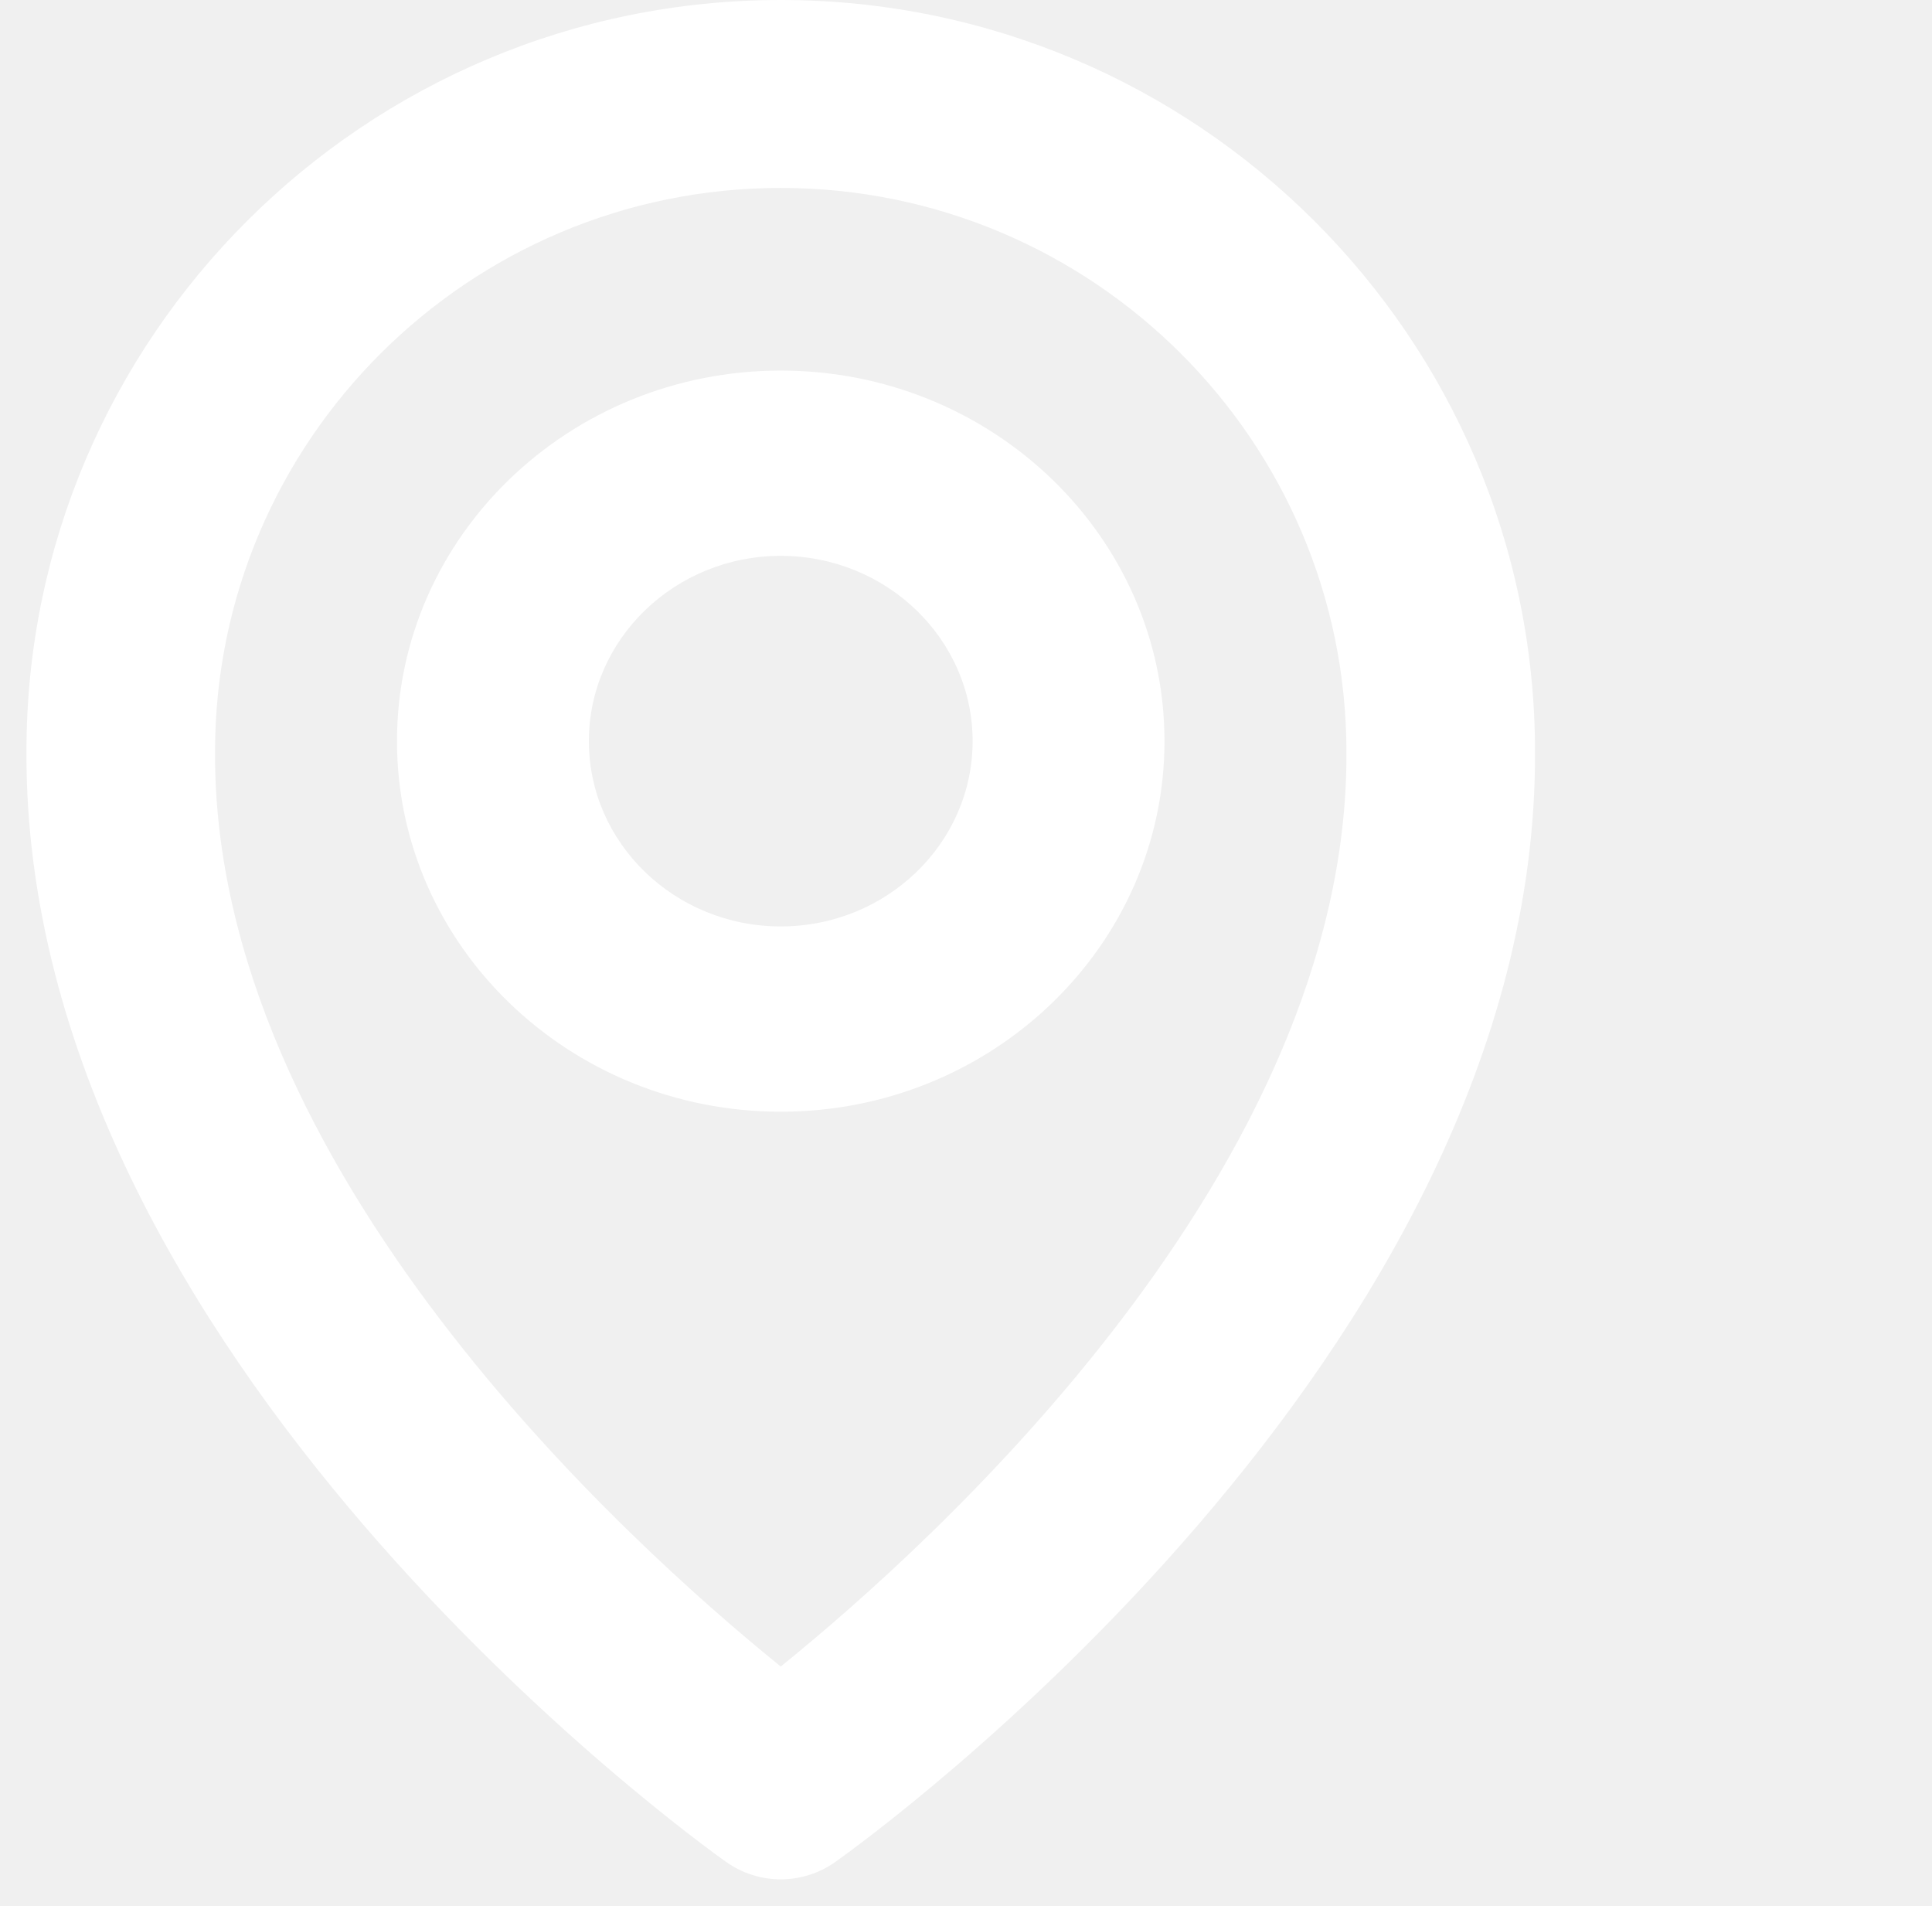
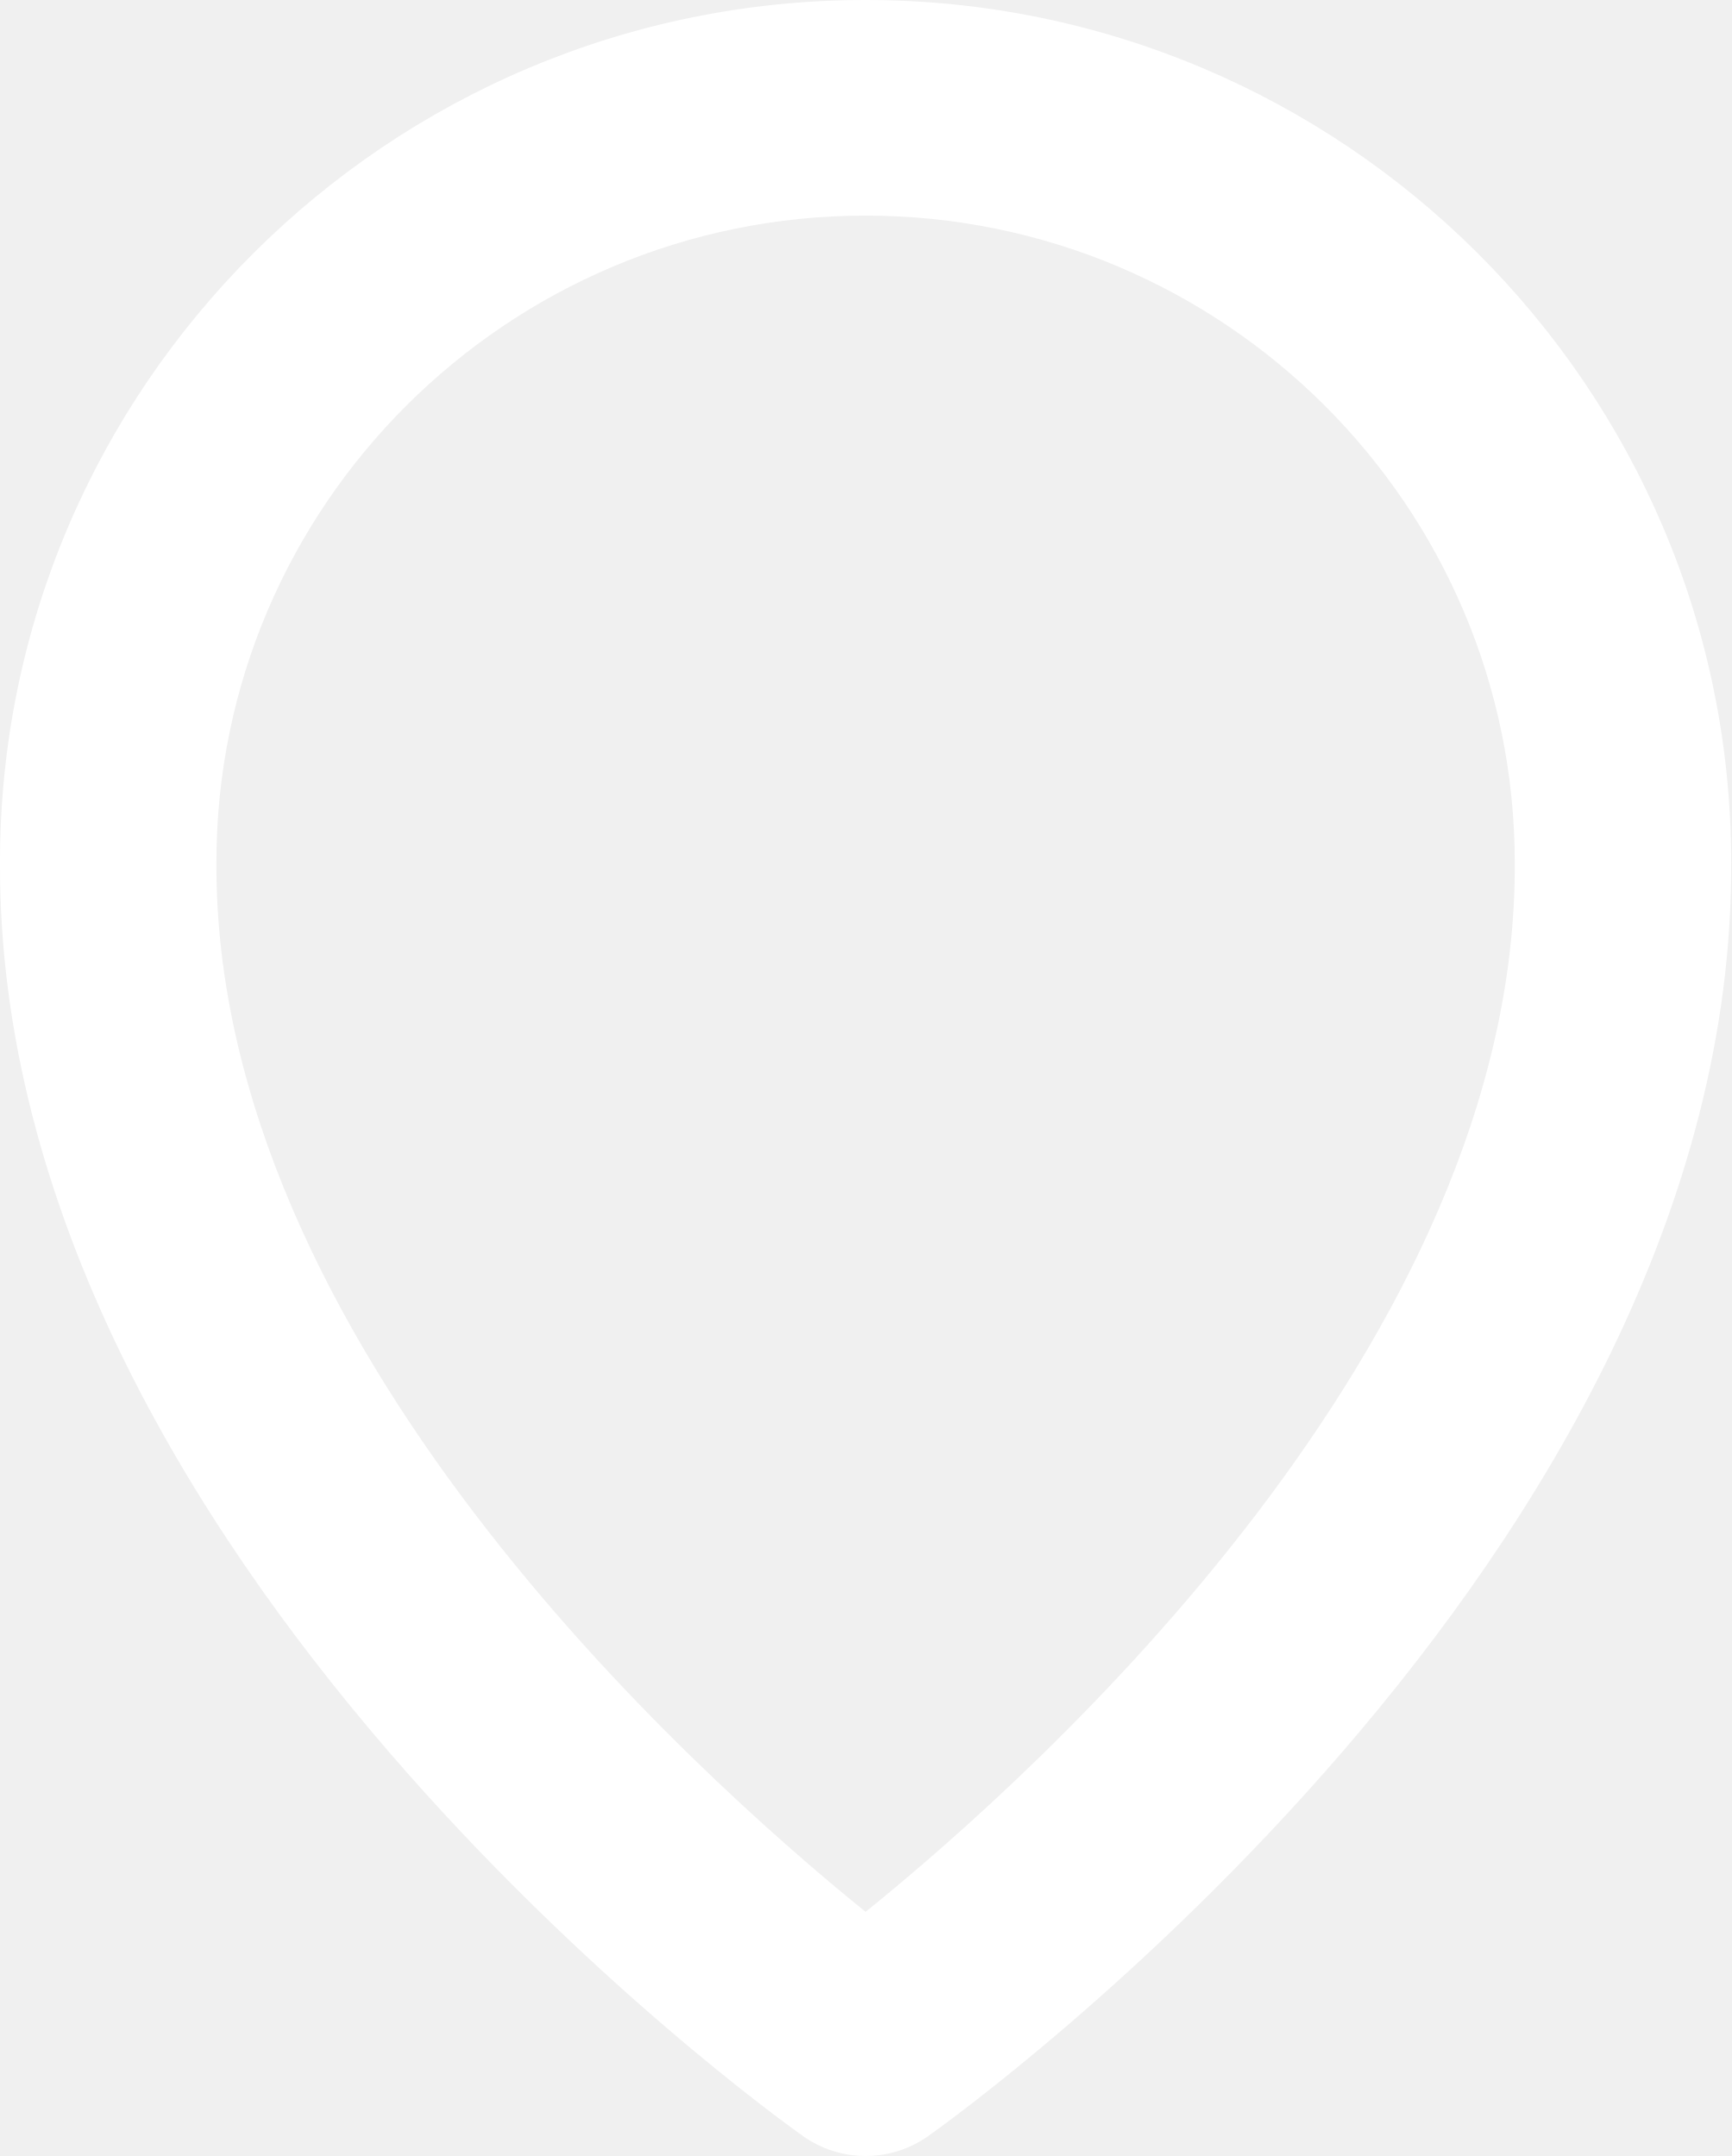
- <svg xmlns="http://www.w3.org/2000/svg" width="73" height="72" viewBox="0 0 73 72" fill="none">
-   <path d="M29.5 42C37.497 42 44 35.721 44 28C44 20.279 37.497 14 29.5 14C21.503 14 15 20.279 15 28C15 35.721 21.503 42 29.5 42ZM29.5 21C33.498 21 36.75 24.14 36.75 28C36.75 31.86 33.498 35 29.5 35C25.502 35 22.25 31.86 22.25 28C22.25 24.14 25.502 21 29.5 21Z" fill="white" />
-   <path d="M27.434 70.34C28.037 70.769 28.759 71 29.5 71C30.241 71 30.963 70.769 31.566 70.34C32.649 69.577 58.103 51.262 58 28.4C58 12.741 45.214 0 29.5 0C13.786 0 1 12.741 1 28.383C0.897 51.262 26.351 69.577 27.434 70.34ZM29.5 7.1C41.288 7.1 50.875 16.653 50.875 28.418C50.95 44.173 35.243 58.32 29.5 62.96C23.761 58.316 8.05 44.166 8.125 28.4C8.125 16.653 17.712 7.1 29.5 7.1Z" fill="white" />
+ <svg xmlns="http://www.w3.org/2000/svg" width="57" height="71" viewBox="0 0 57 71" fill="none">
+   <path d="M26.434 70.34C27.037 70.769 27.759 71 28.5 71C29.241 71 29.963 70.769 30.566 70.34C31.649 69.577 57.103 51.262 57 28.4C57 12.741 44.214 0 28.5 0C12.786 0 0 12.741 0 28.383C-0.103 51.262 25.351 69.577 26.434 70.34ZM28.5 7.1C40.288 7.1 49.875 16.653 49.875 28.418C49.95 44.173 34.243 58.32 28.5 62.96C22.761 58.316 7.05 44.166 7.125 28.4C7.125 16.653 16.712 7.1 28.5 7.1Z" fill="white" />
</svg>
